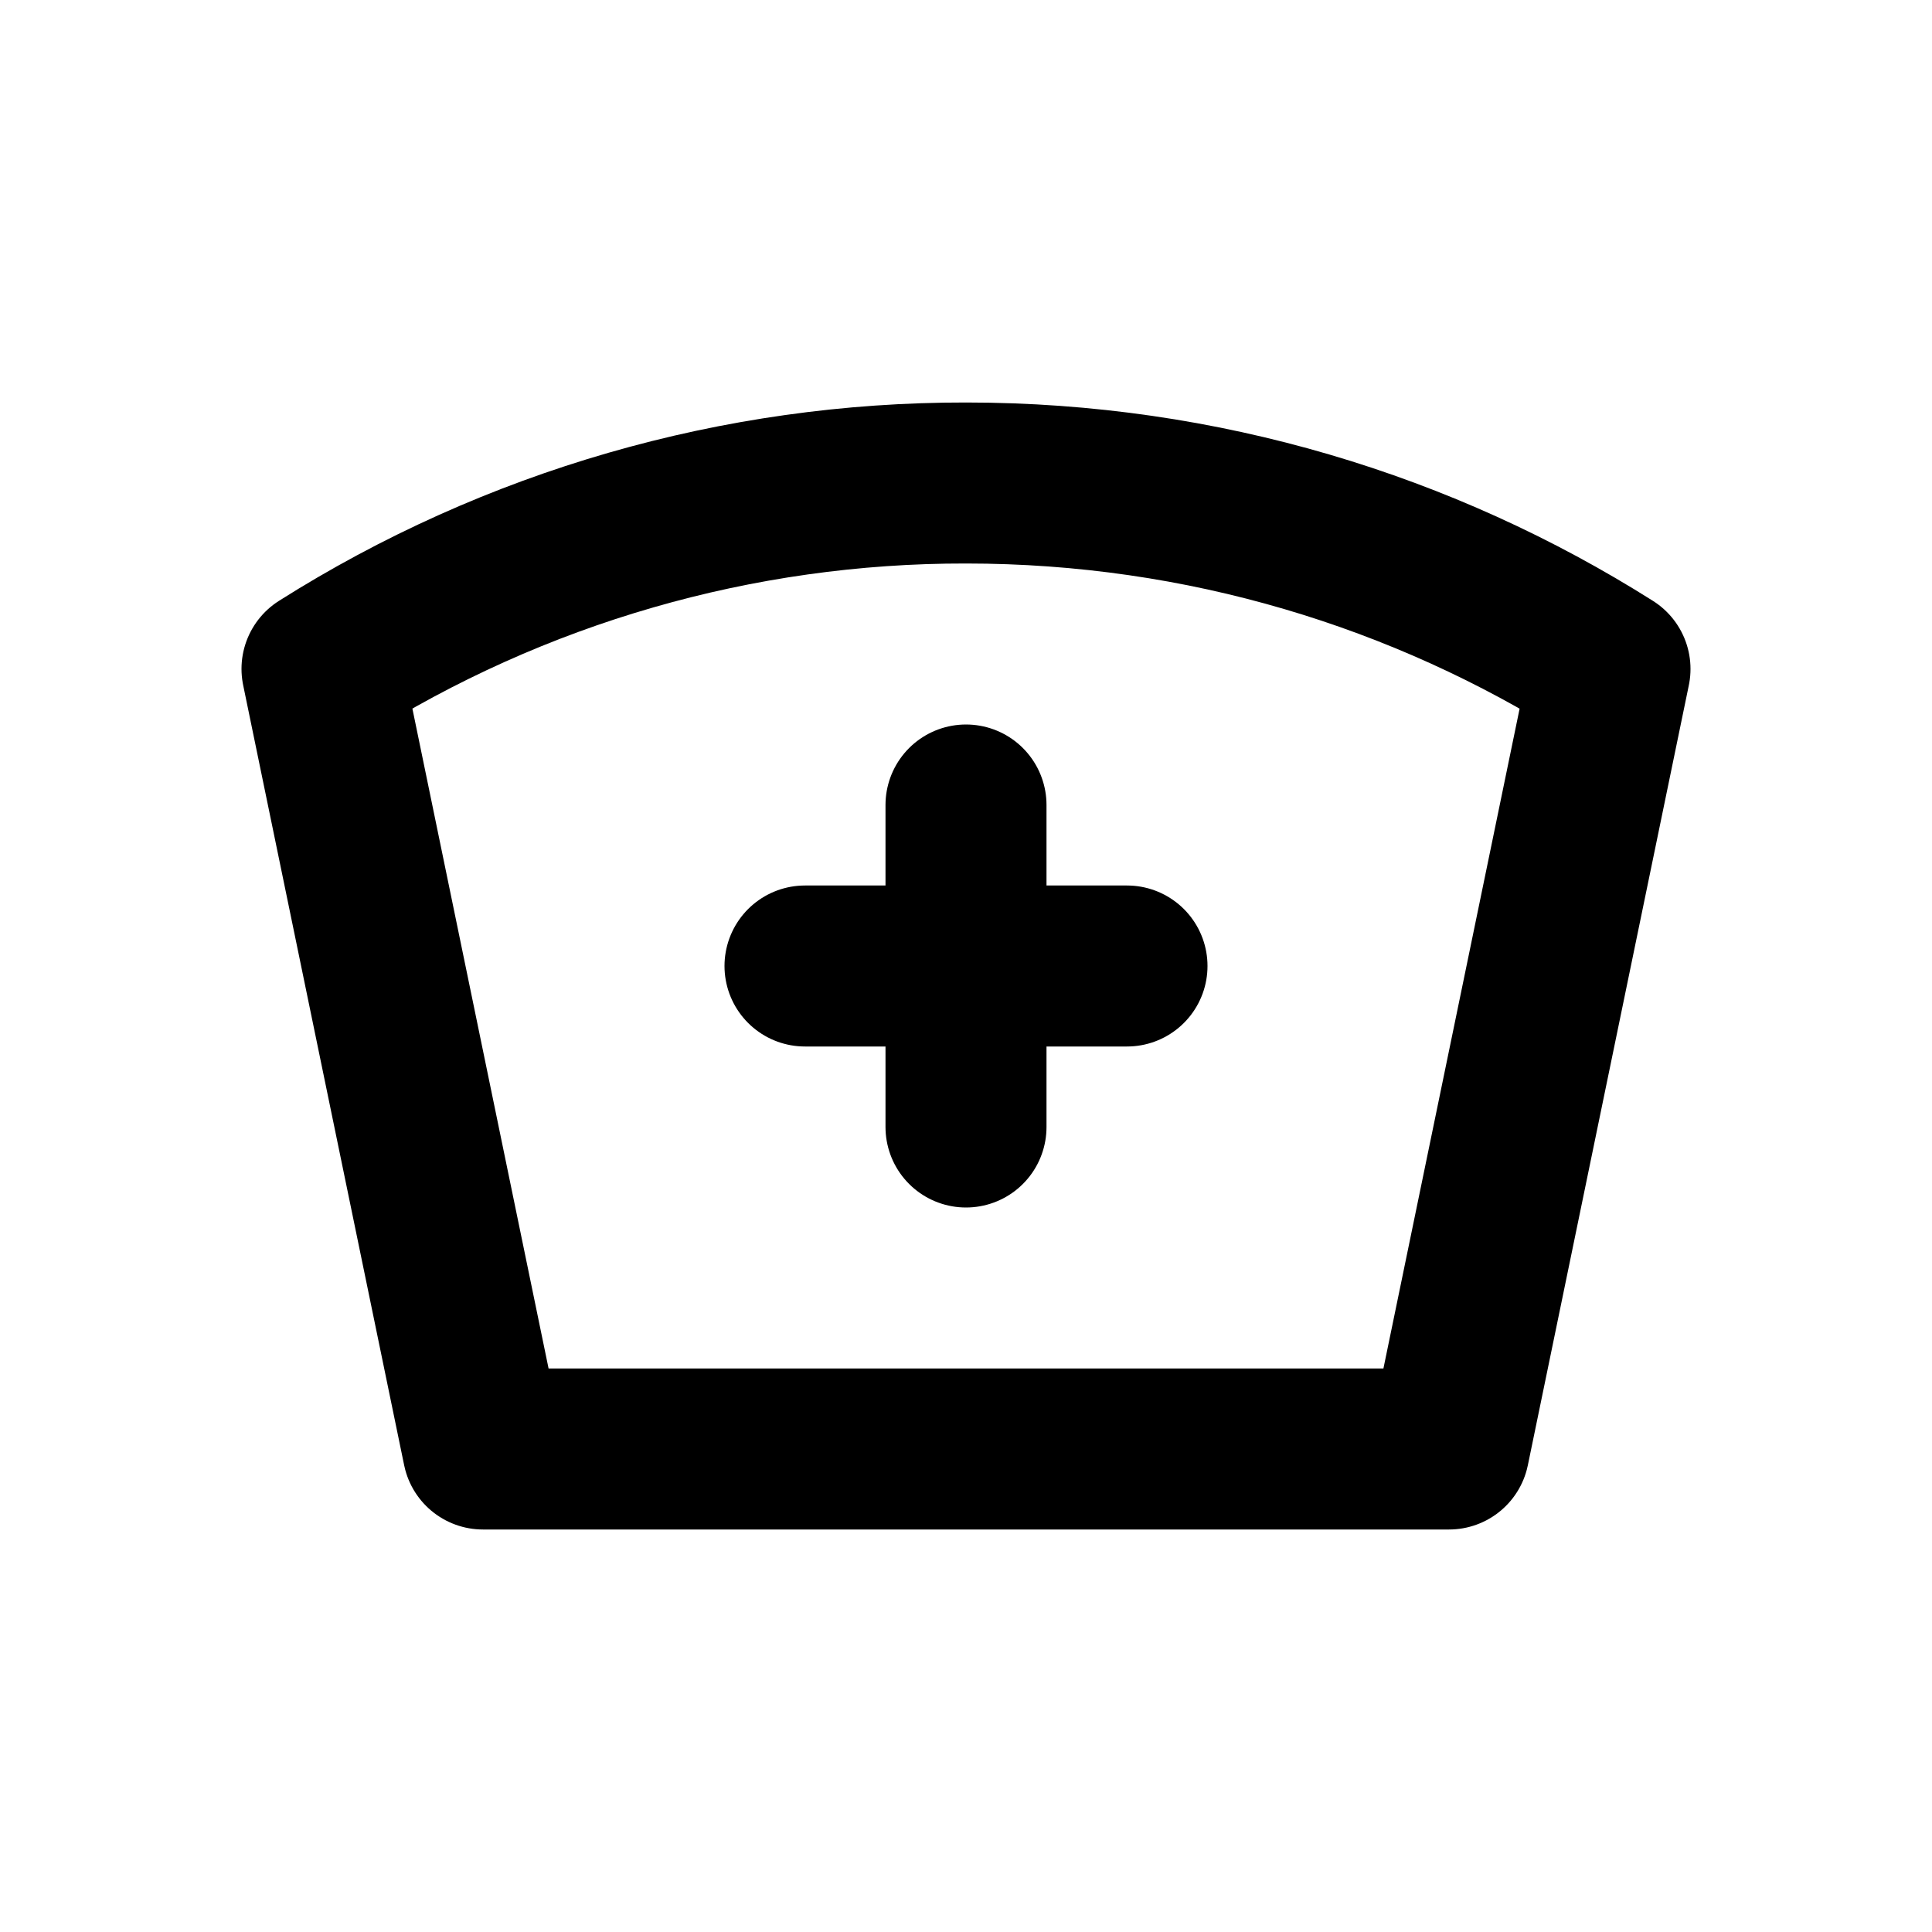
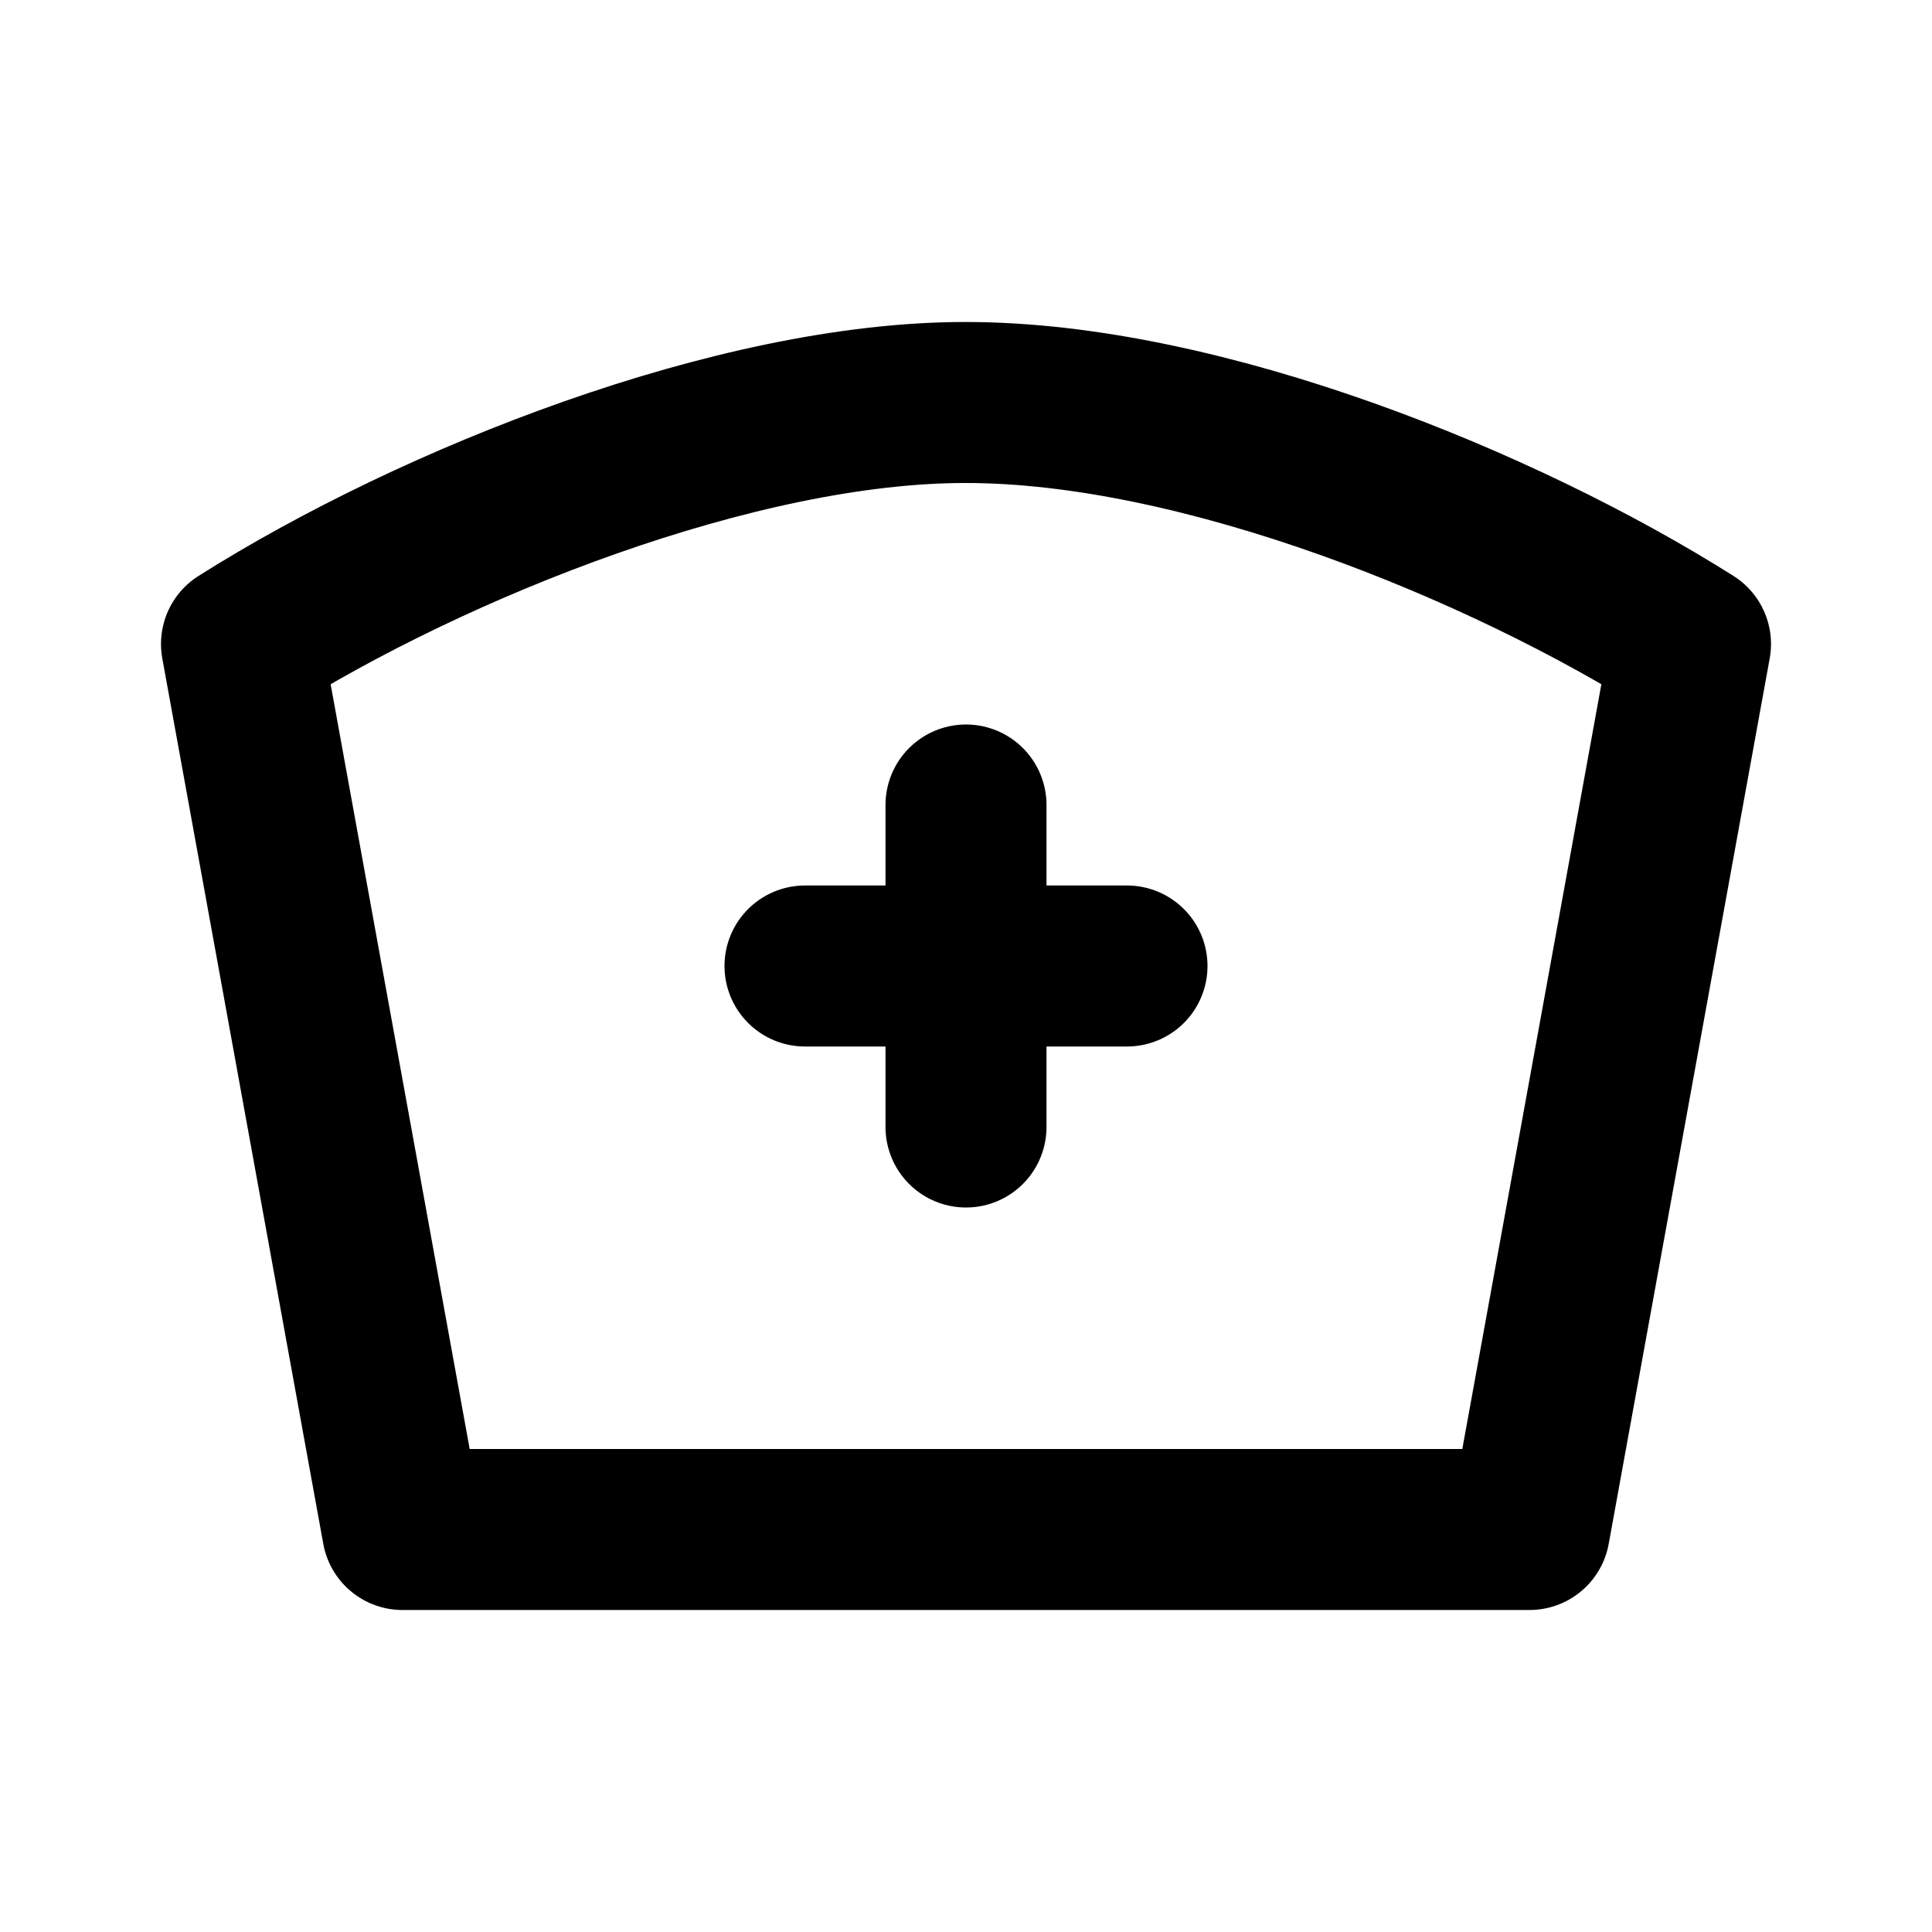
<svg viewBox="0 0 24 24" fill="none" stroke="currentColor" stroke-width="2" stroke-linecap="round" stroke-linejoin="round" class="icon icon-tabler icons-tabler-outline icon-tabler-nurse">
-   <path d="M12 6c2.941 0 5.685 .847 8 2.31l-2 9.69h-12l-2 -9.691a14.93 14.93 0 0 1 8 -2.309z" />
+   <path d="M12 5c2.941 0 6.685 1.537 9 3l-2 11h-14l-2 -11c2.394 -1.513 6.168 -3.005 9 -3" />
  <path d="M10 12h4" />
  <path d="M12 10v4" />
</svg>
